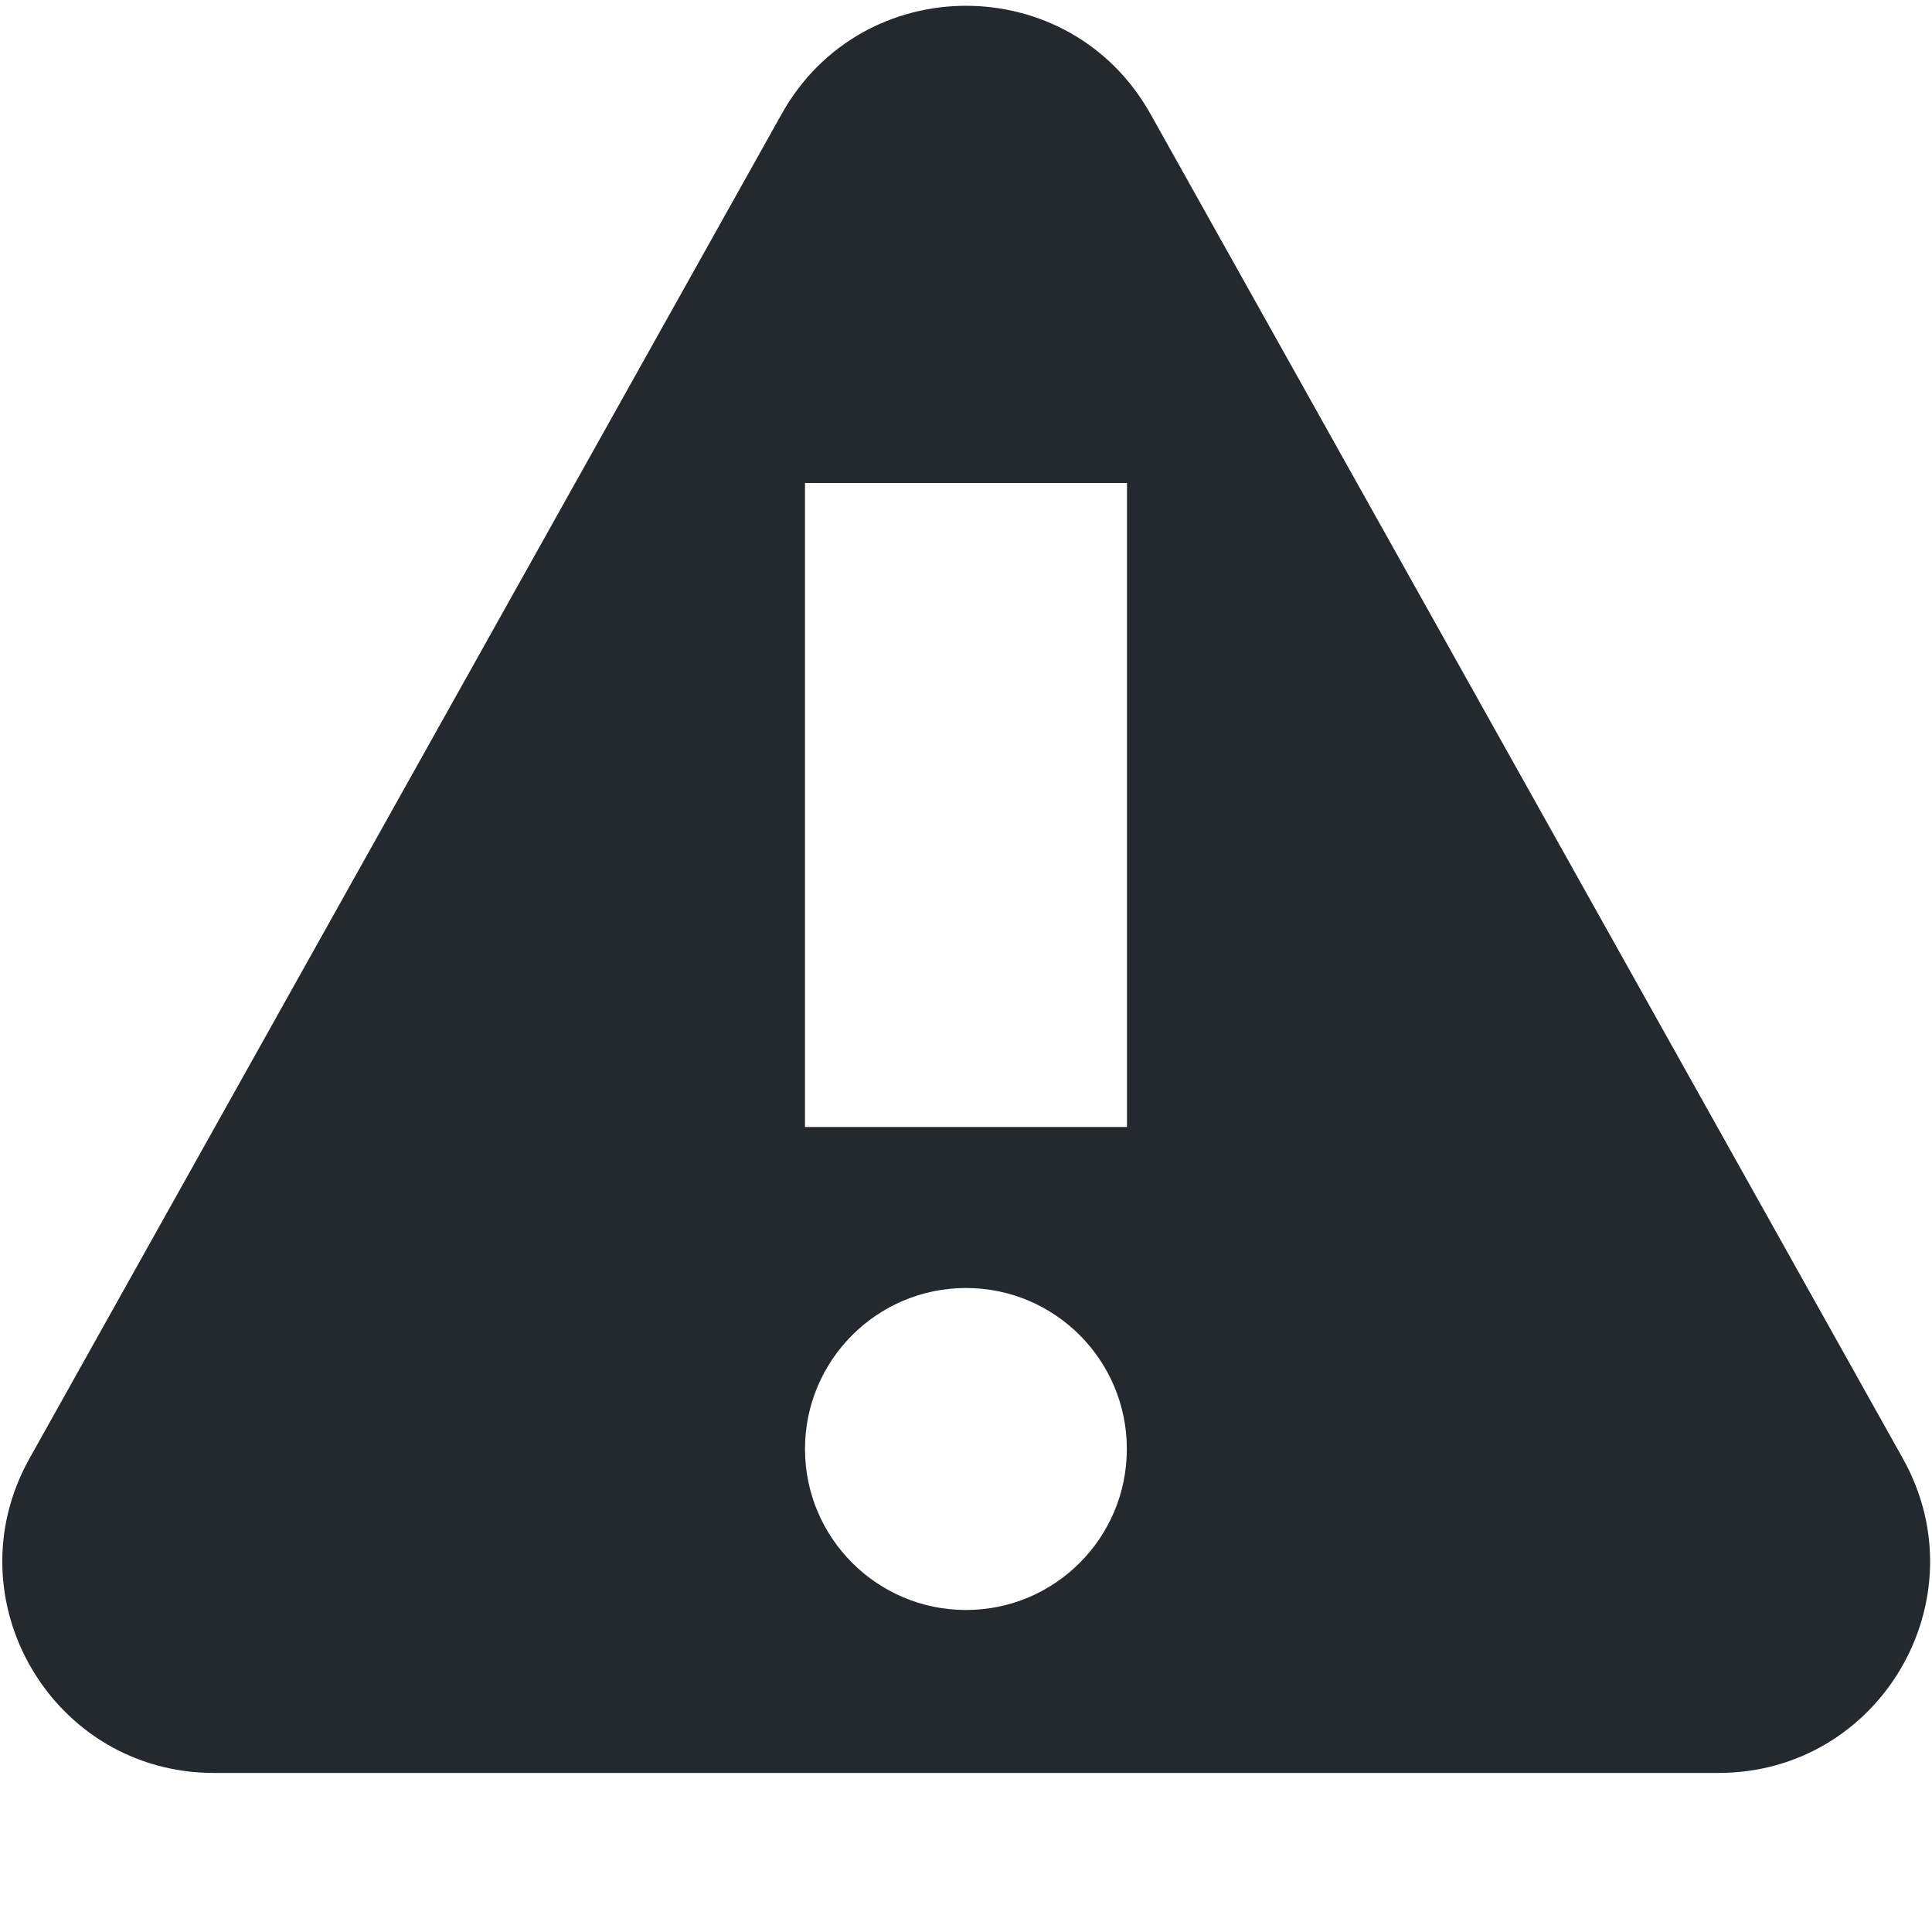
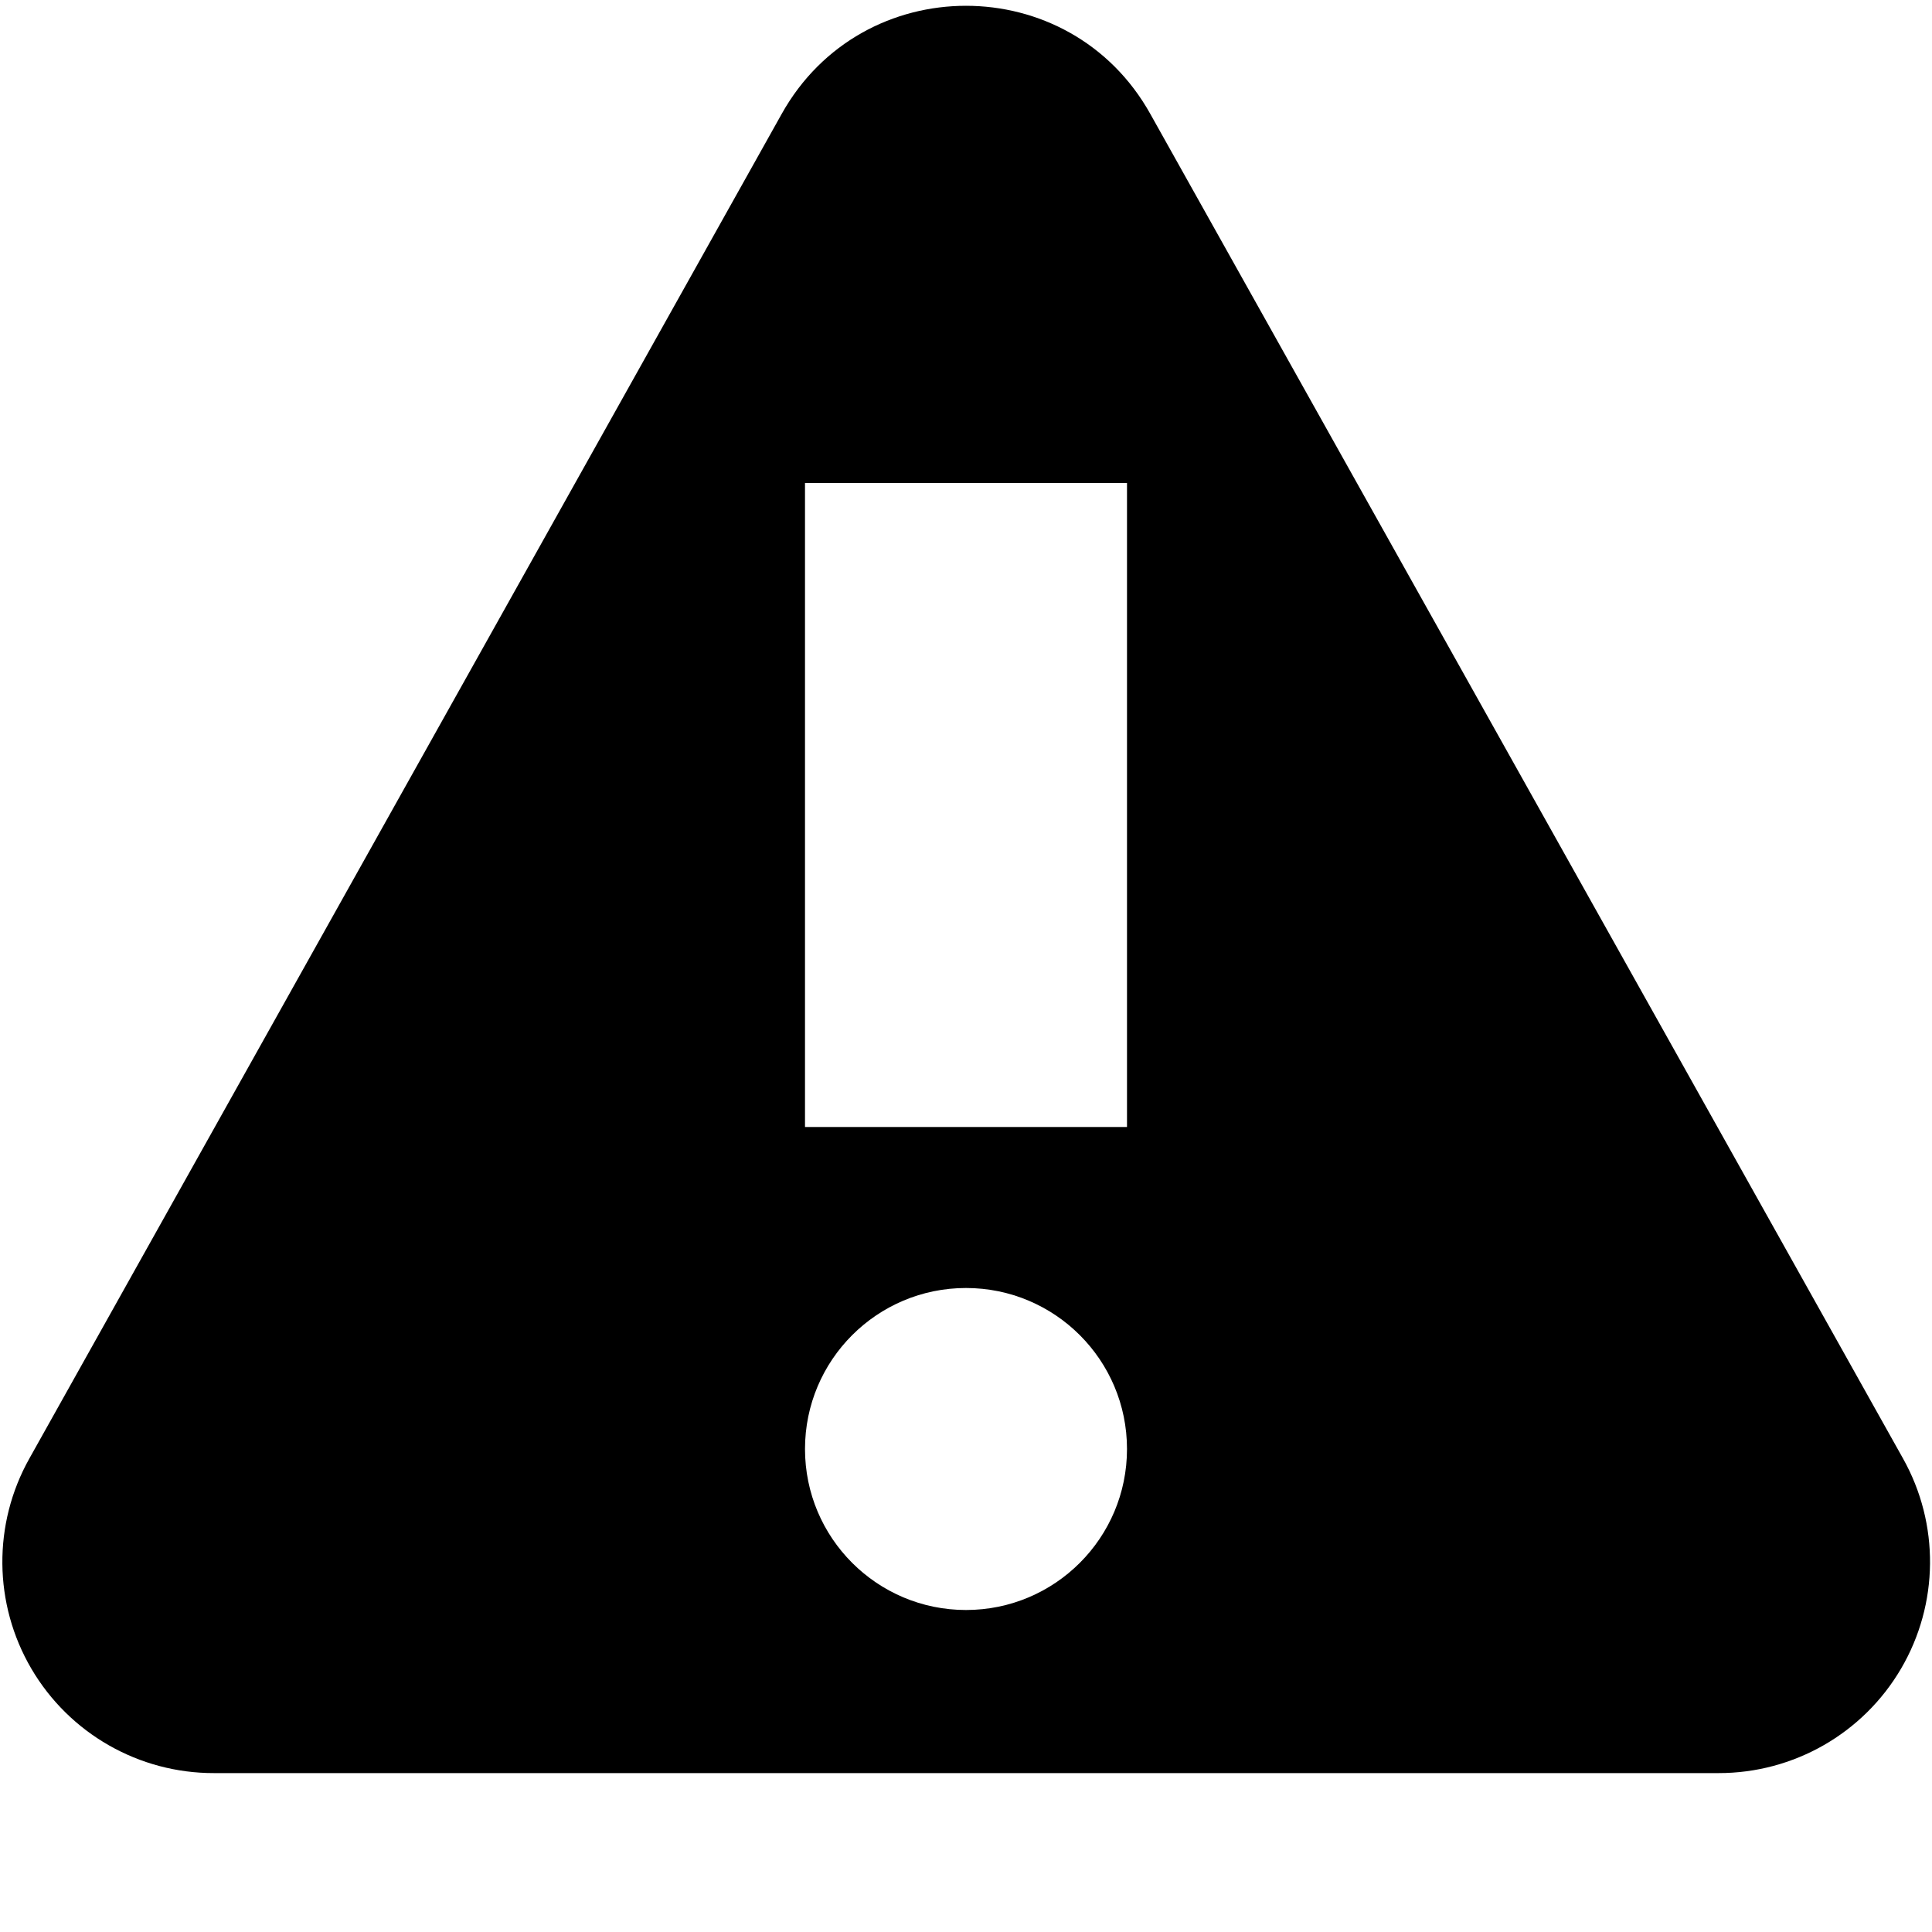
- <svg xmlns="http://www.w3.org/2000/svg" width="12" height="12" viewBox="0 0 12 12" fill="none">
-   <path fill-rule="evenodd" clip-rule="evenodd" d="M4.855 0.708C5.356 -0.188 6.644 -0.188 7.146 0.708L11.819 9.059C12.309 9.934 11.677 11.012 10.674 11.012H1.329C0.326 11.012 -0.306 9.934 0.183 9.059L4.855 0.708ZM7 7V3H5V7H7ZM6 10C6.552 10 6.999 9.552 6.999 9C6.999 8.448 6.552 8 6 8C5.448 8 5 8.448 5 9C5 9.552 5.448 10 6 10Z" fill="#24292F" />
+ <svg xmlns="http://www.w3.org/2000/svg" width="12" height="12" viewBox="0 0 12 12">
+   <path fill-rule="evenodd" d="M4.855.708c.5-.896 1.79-.896 2.29 0l4.675 8.351a1.312 1.312 0 01-1.146 1.954H1.33A1.312 1.312 0 01.183 9.058L4.855.708zM7 7V3H5v4h2zm-1 3a1 1 0 100-2 1 1 0 000 2z" />
</svg>
